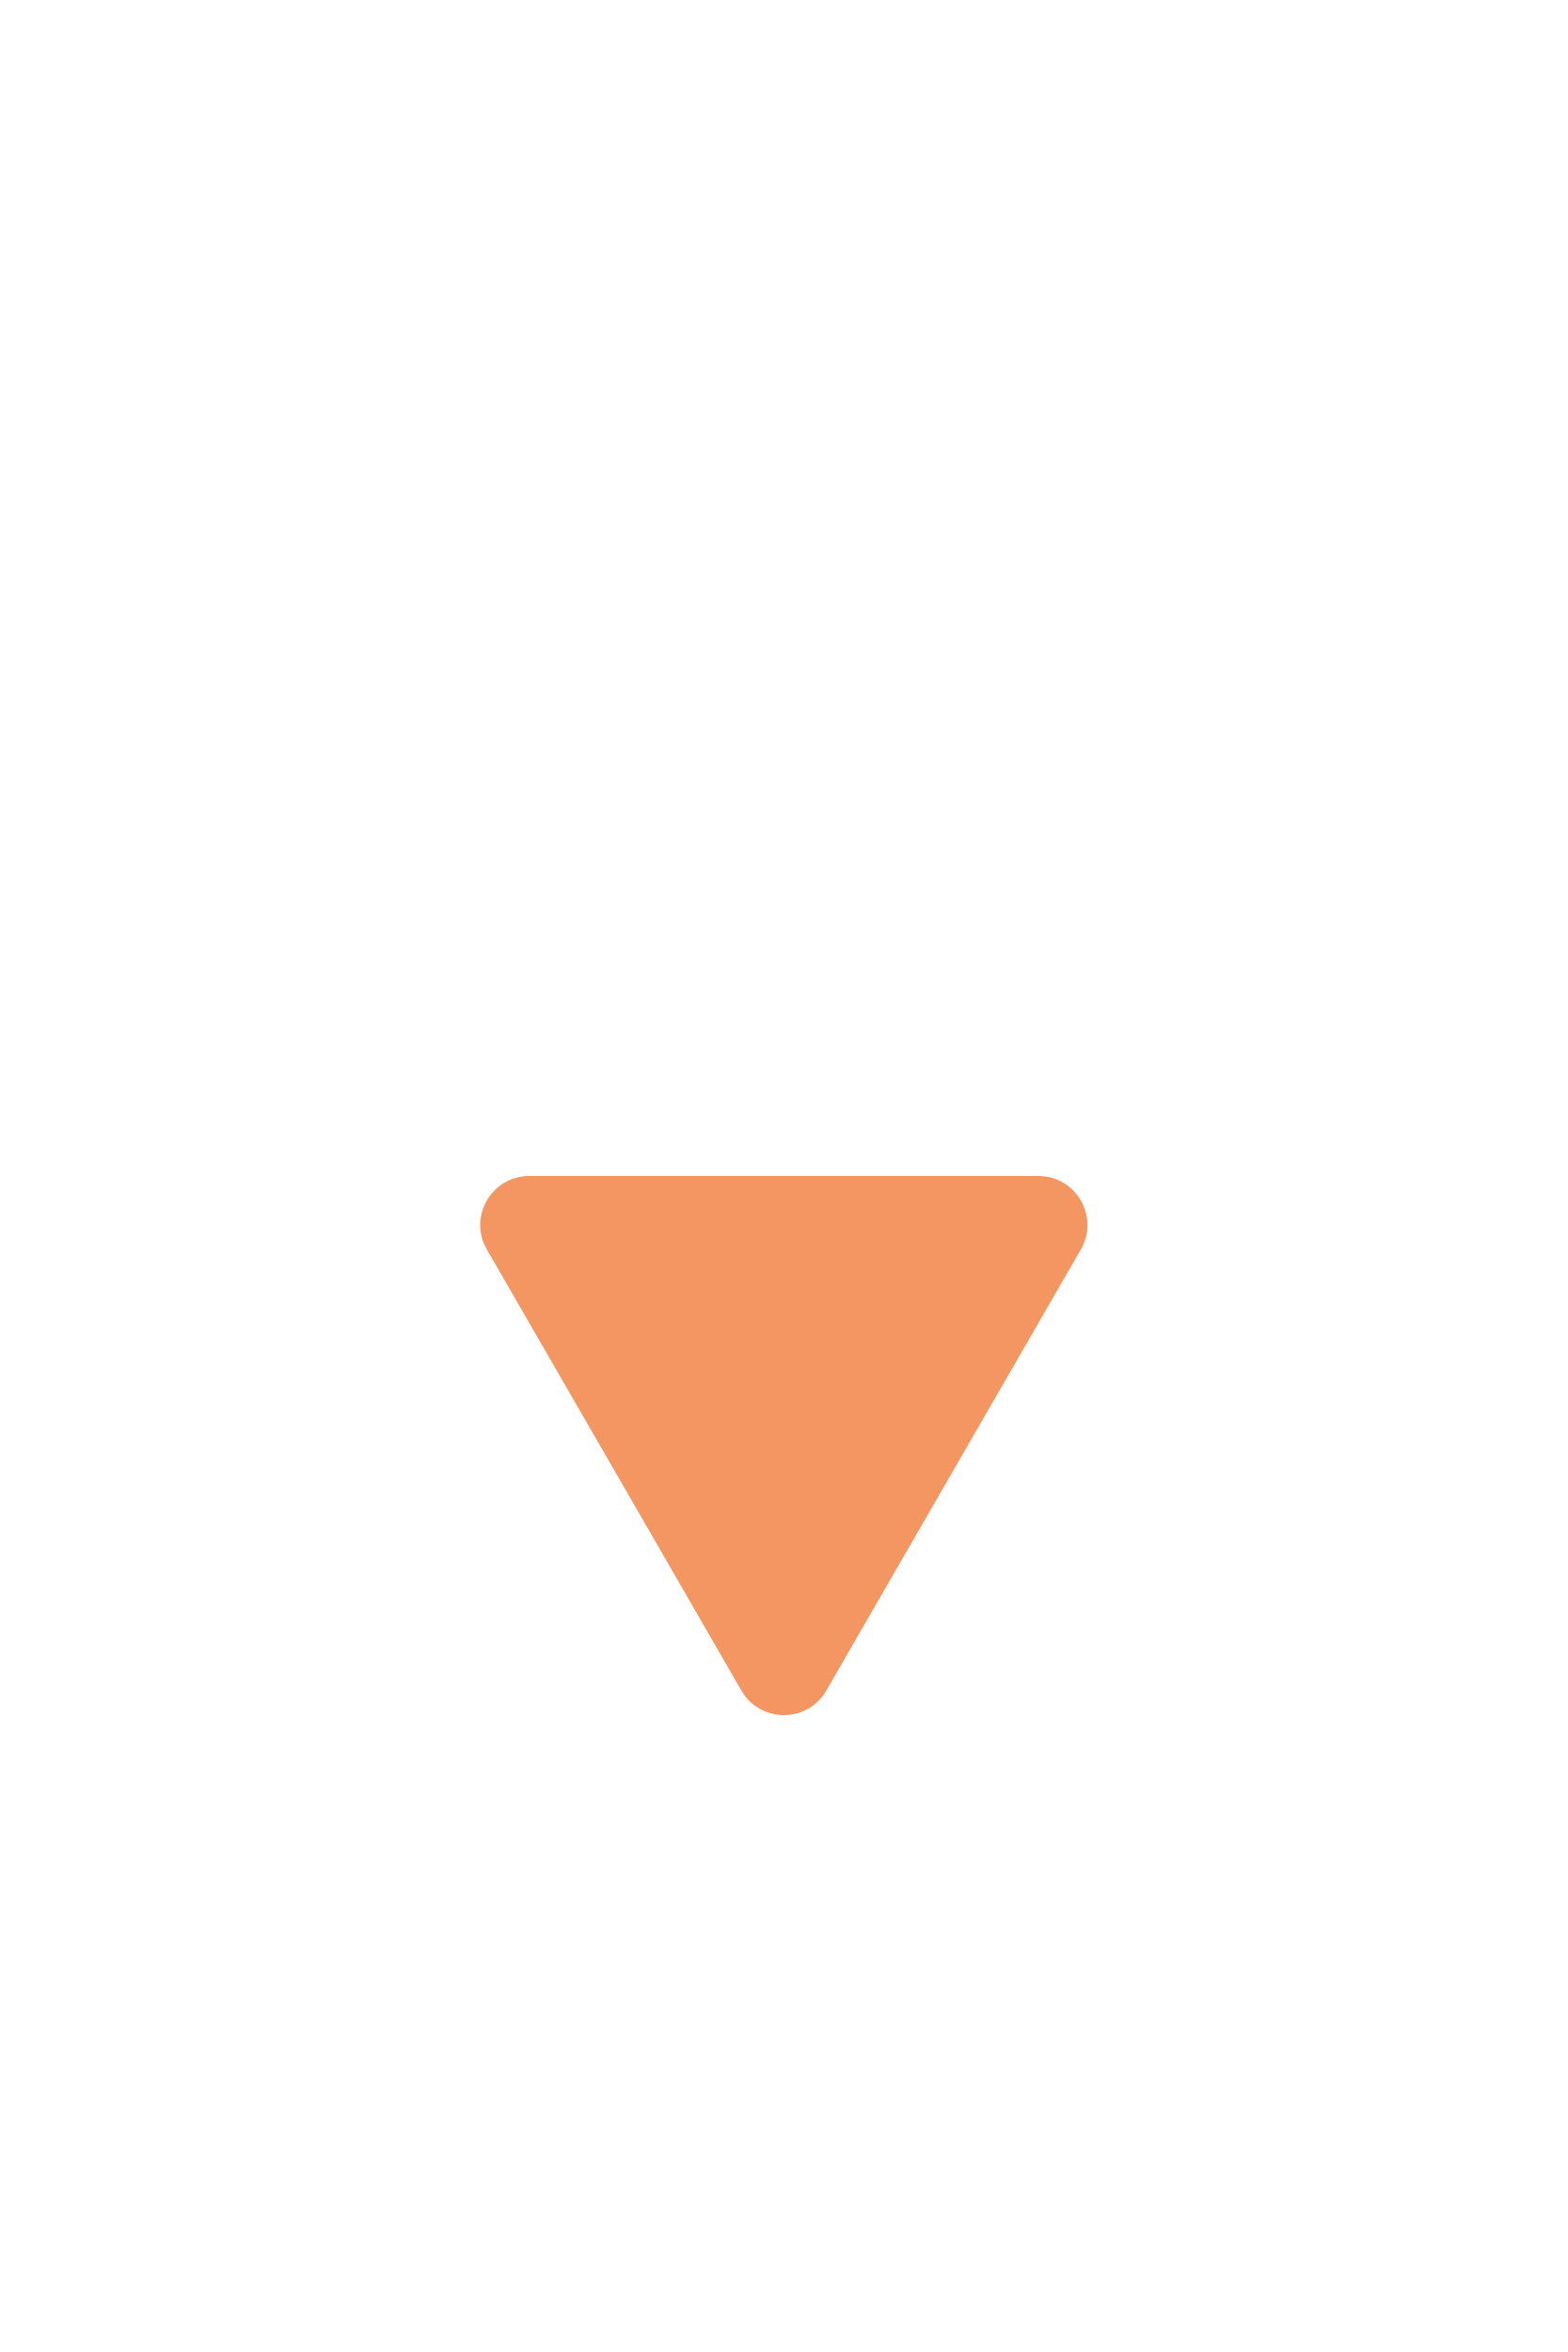
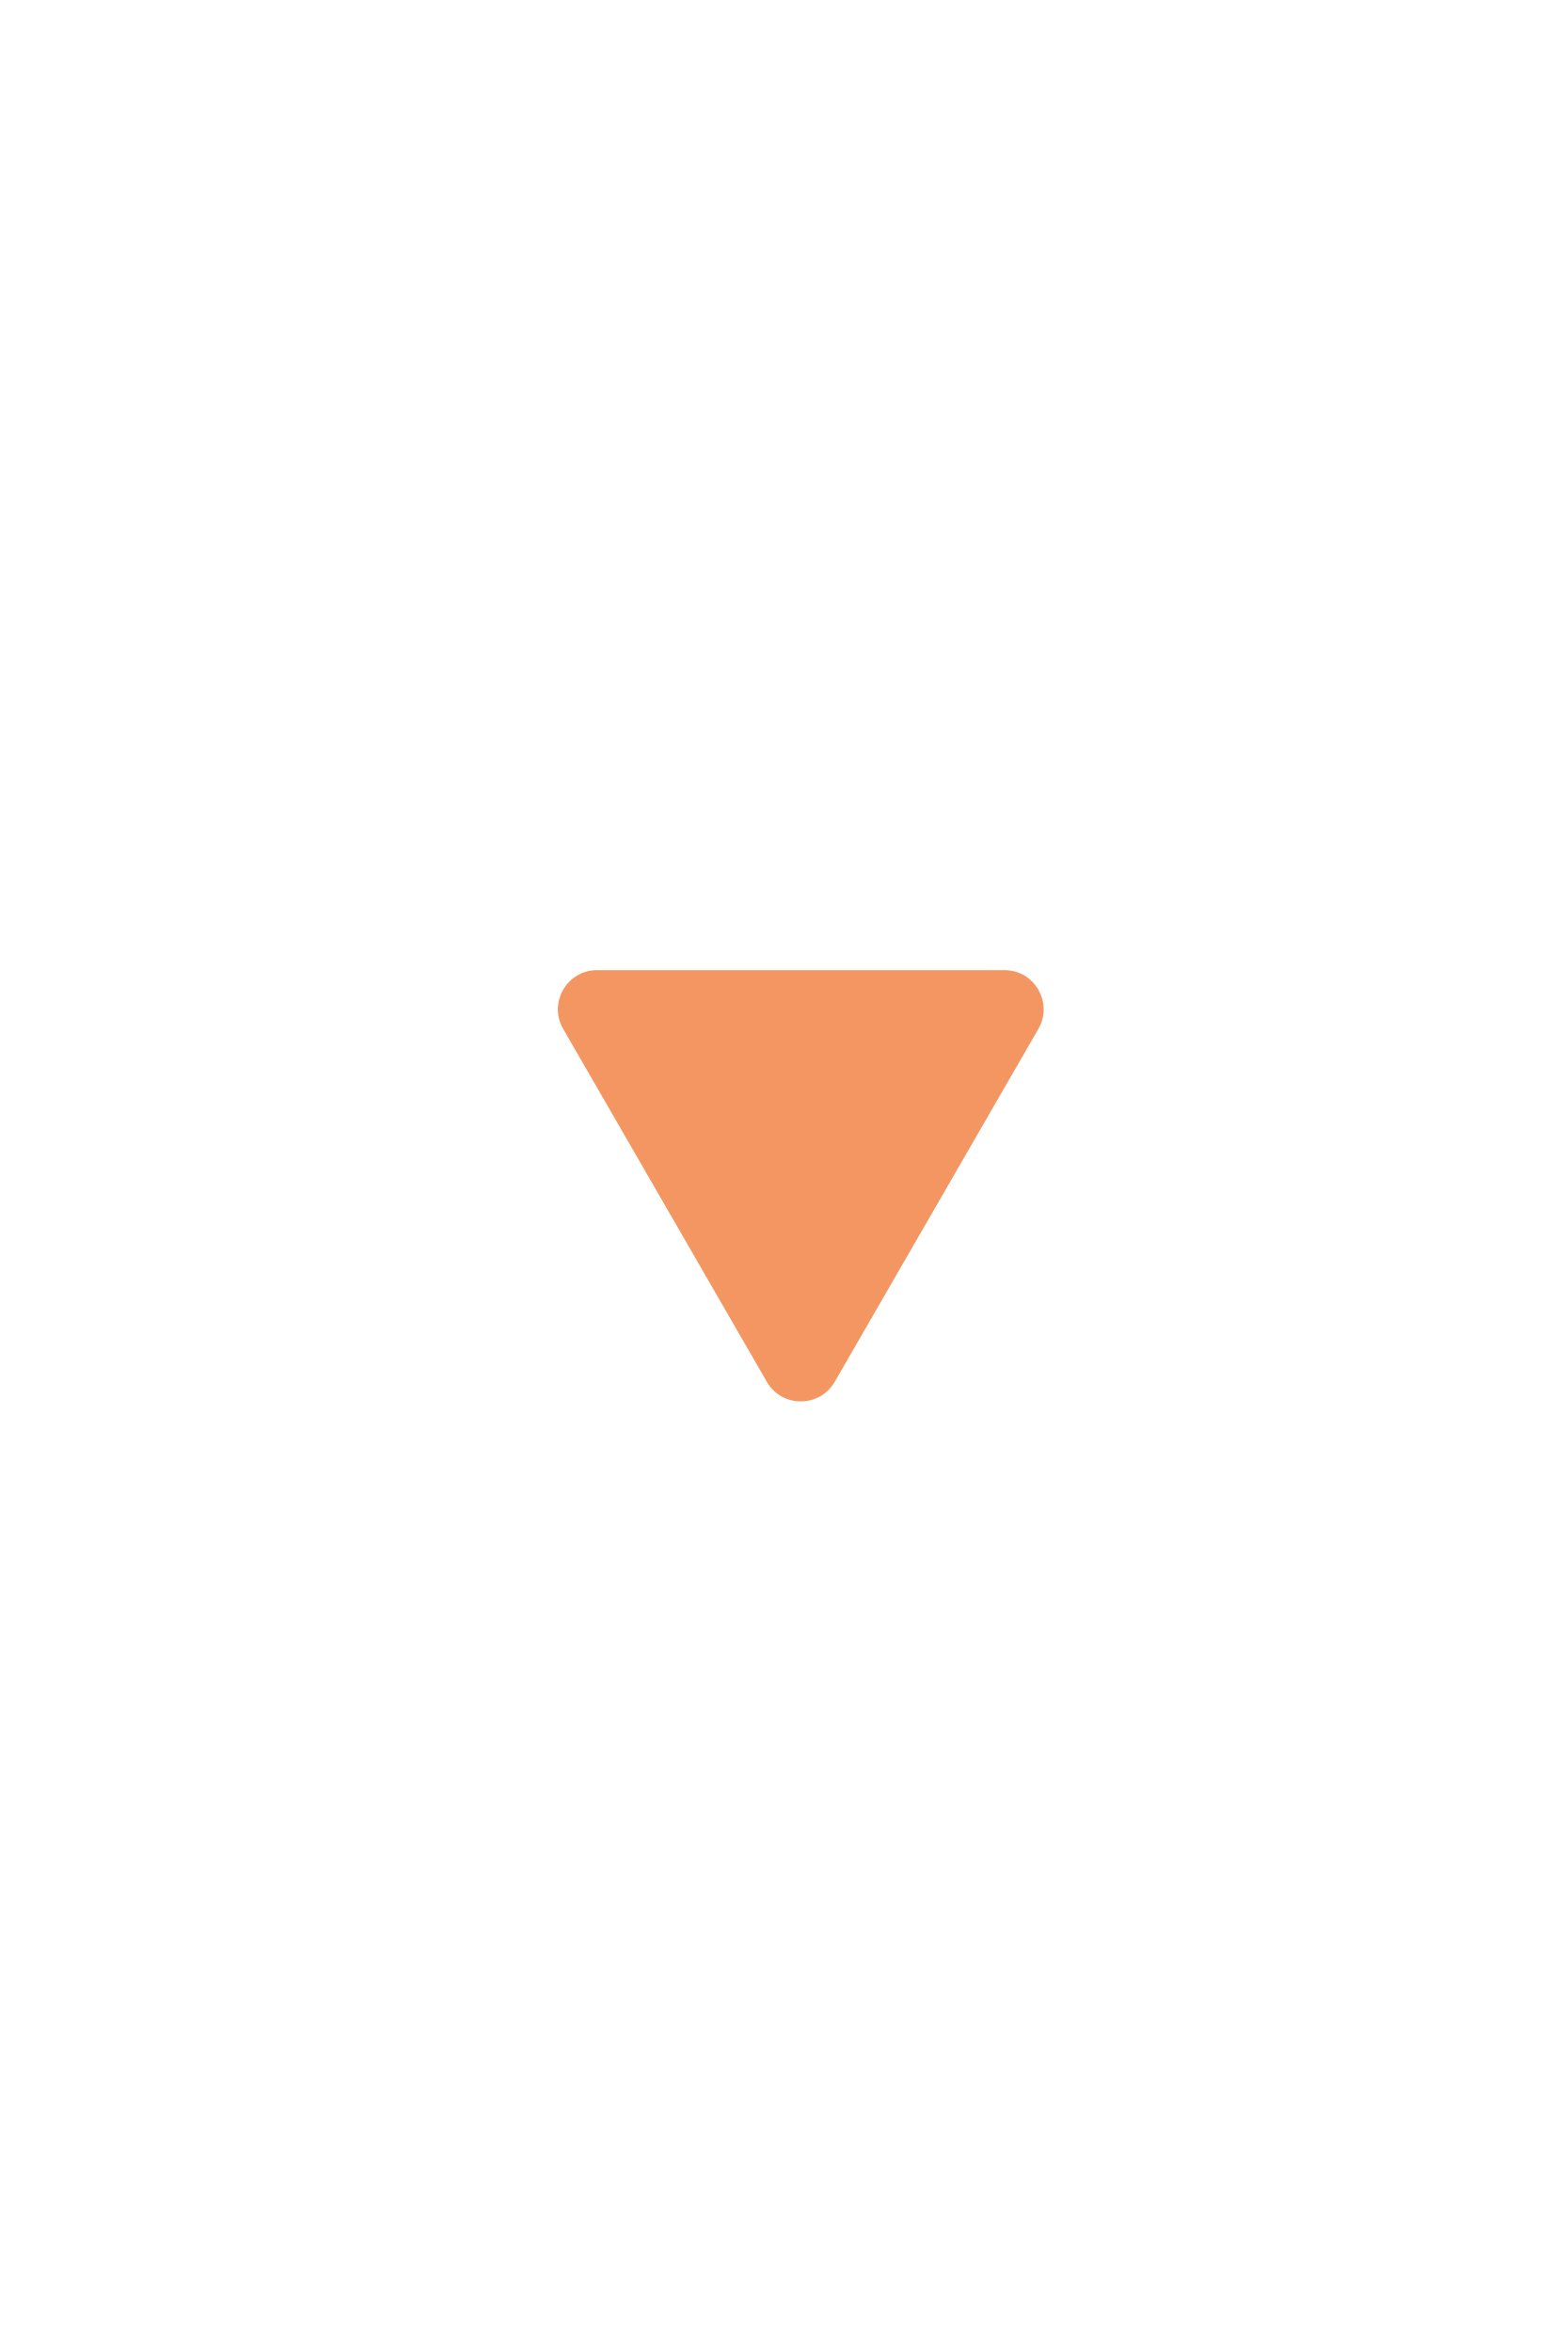
- <svg xmlns="http://www.w3.org/2000/svg" width="16" height="24" viewBox="0 -4 16 20" fill="none">
+ <svg xmlns="http://www.w3.org/2000/svg" width="16" height="24" viewBox="-2.216 -3.374 20 24" fill="none">
  <path d="M8.433 11.251C8.241 11.584 7.759 11.584 7.567 11.251L4.969 6.75C4.776 6.417 5.017 6 5.402 6L10.598 6C10.983 6 11.223 6.417 11.031 6.75L8.433 11.251Z" fill="#F49661" />
</svg>
